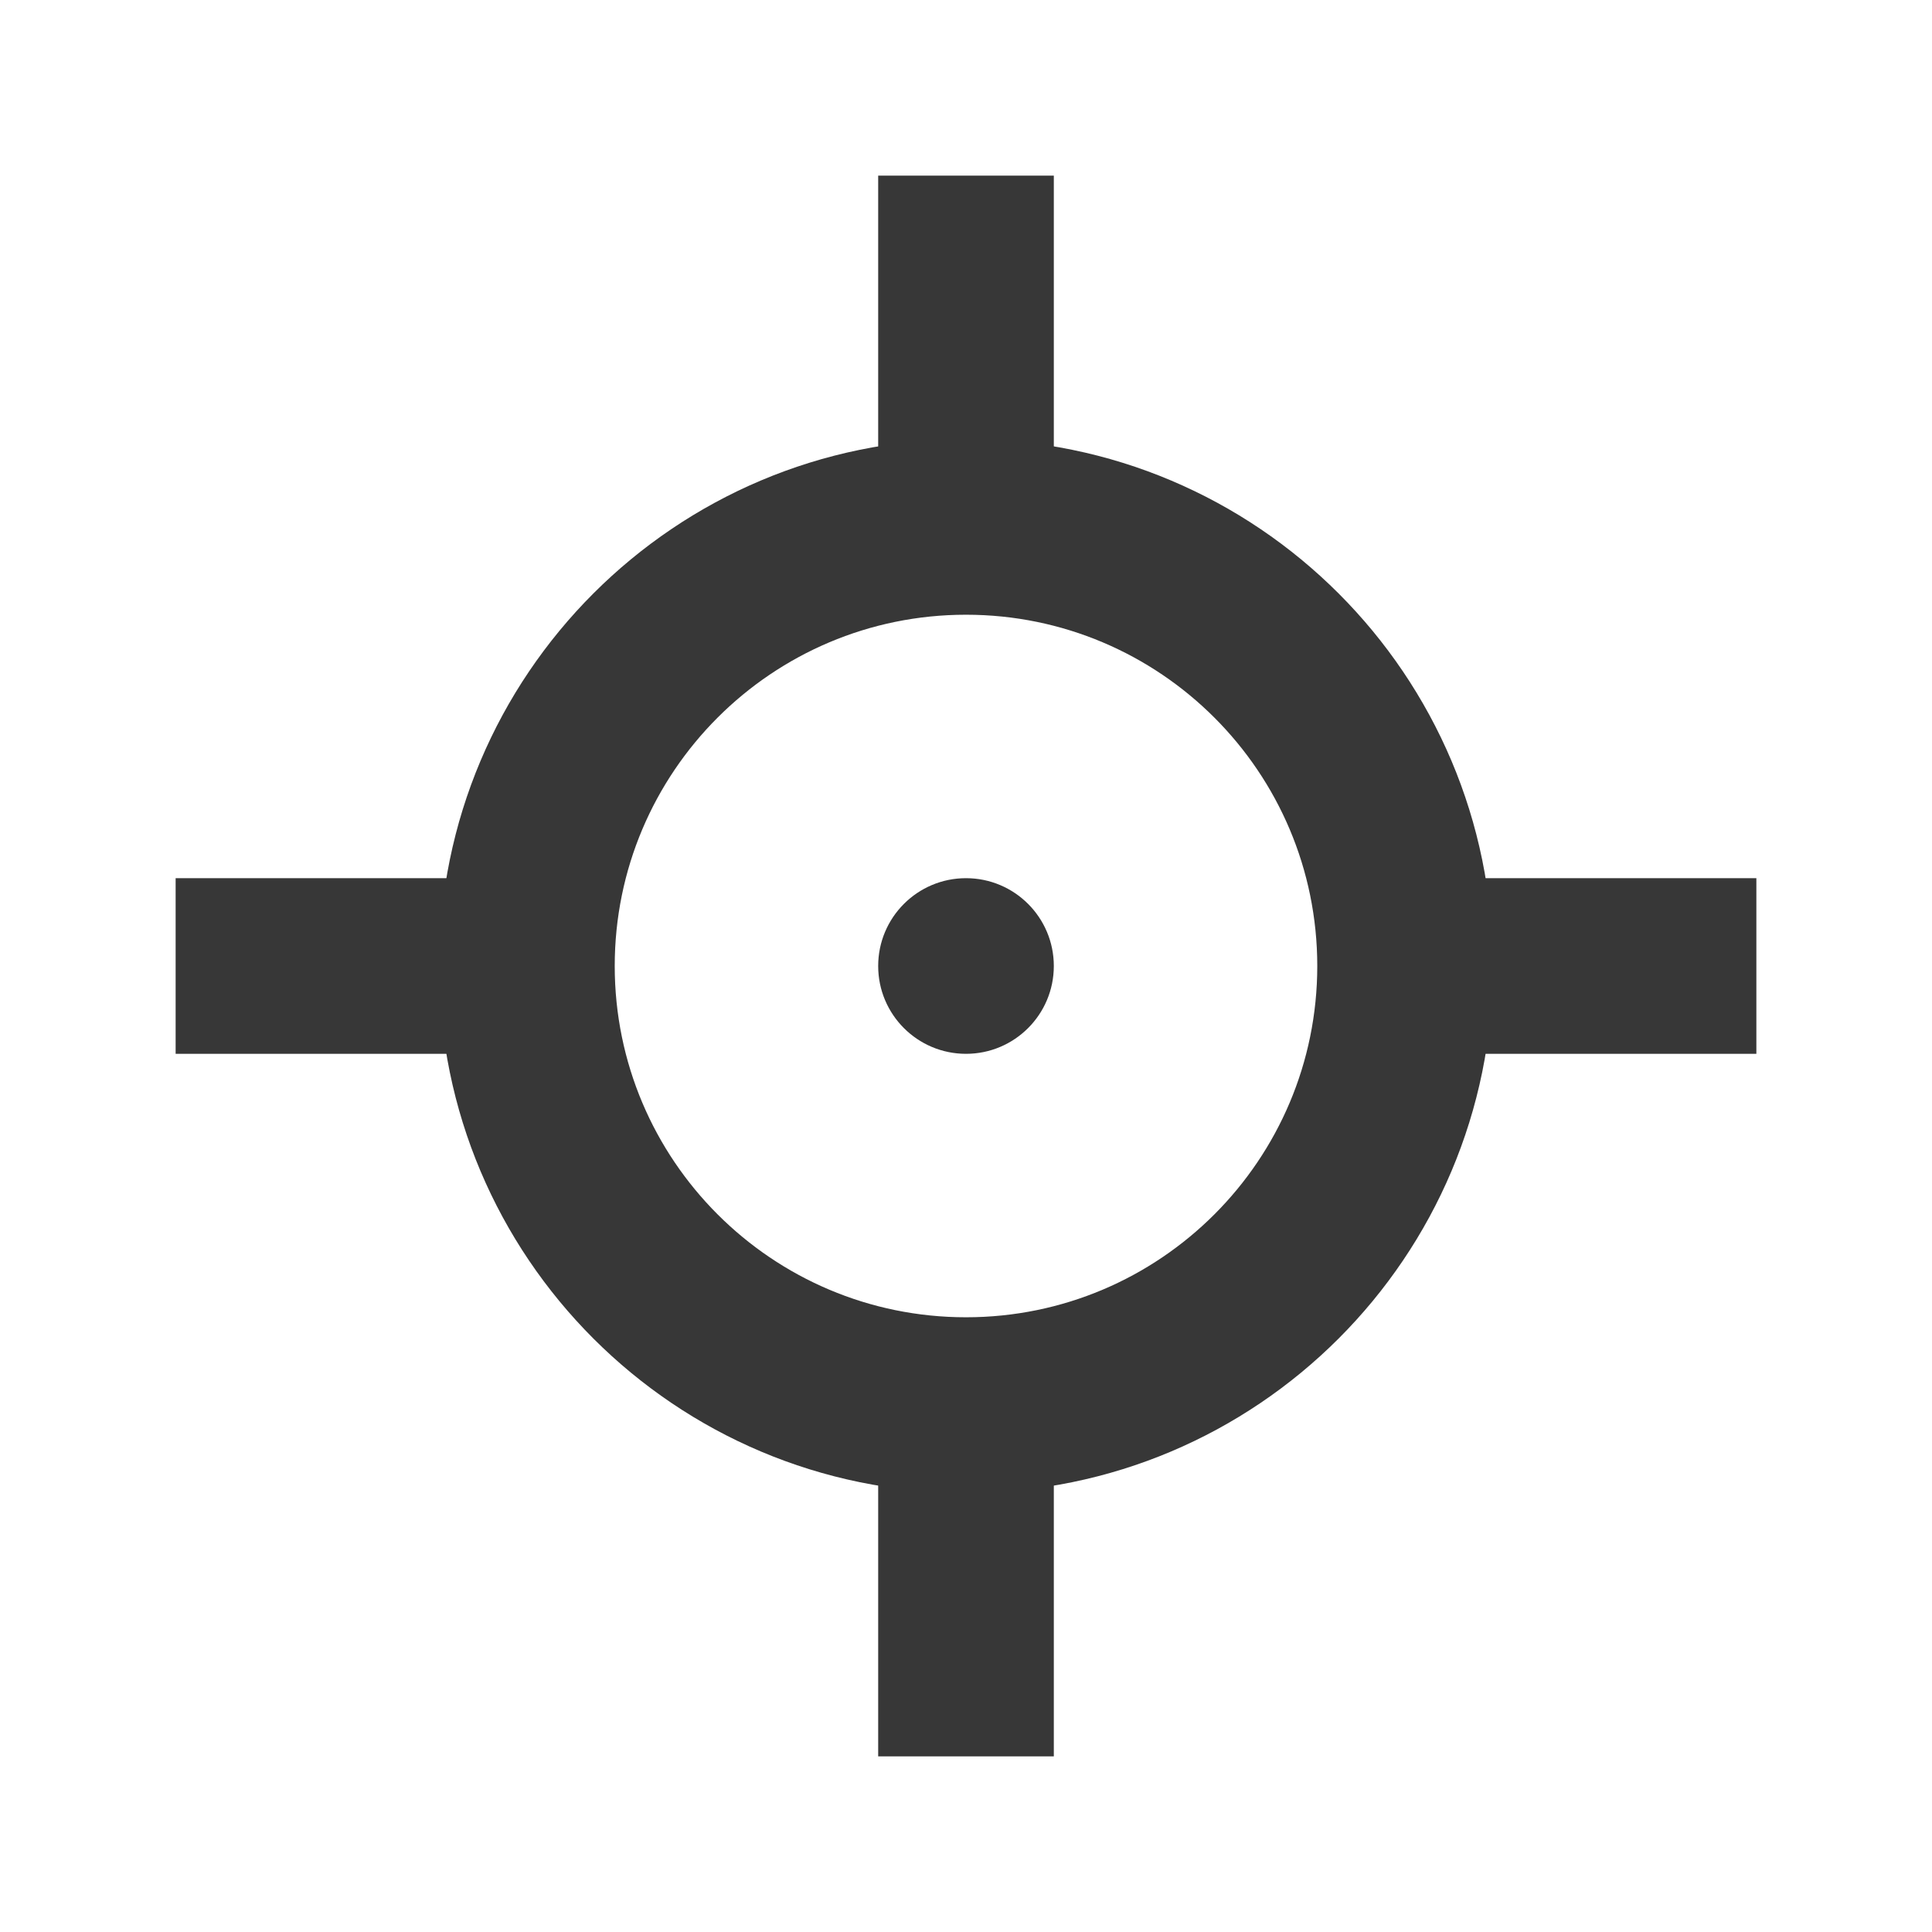
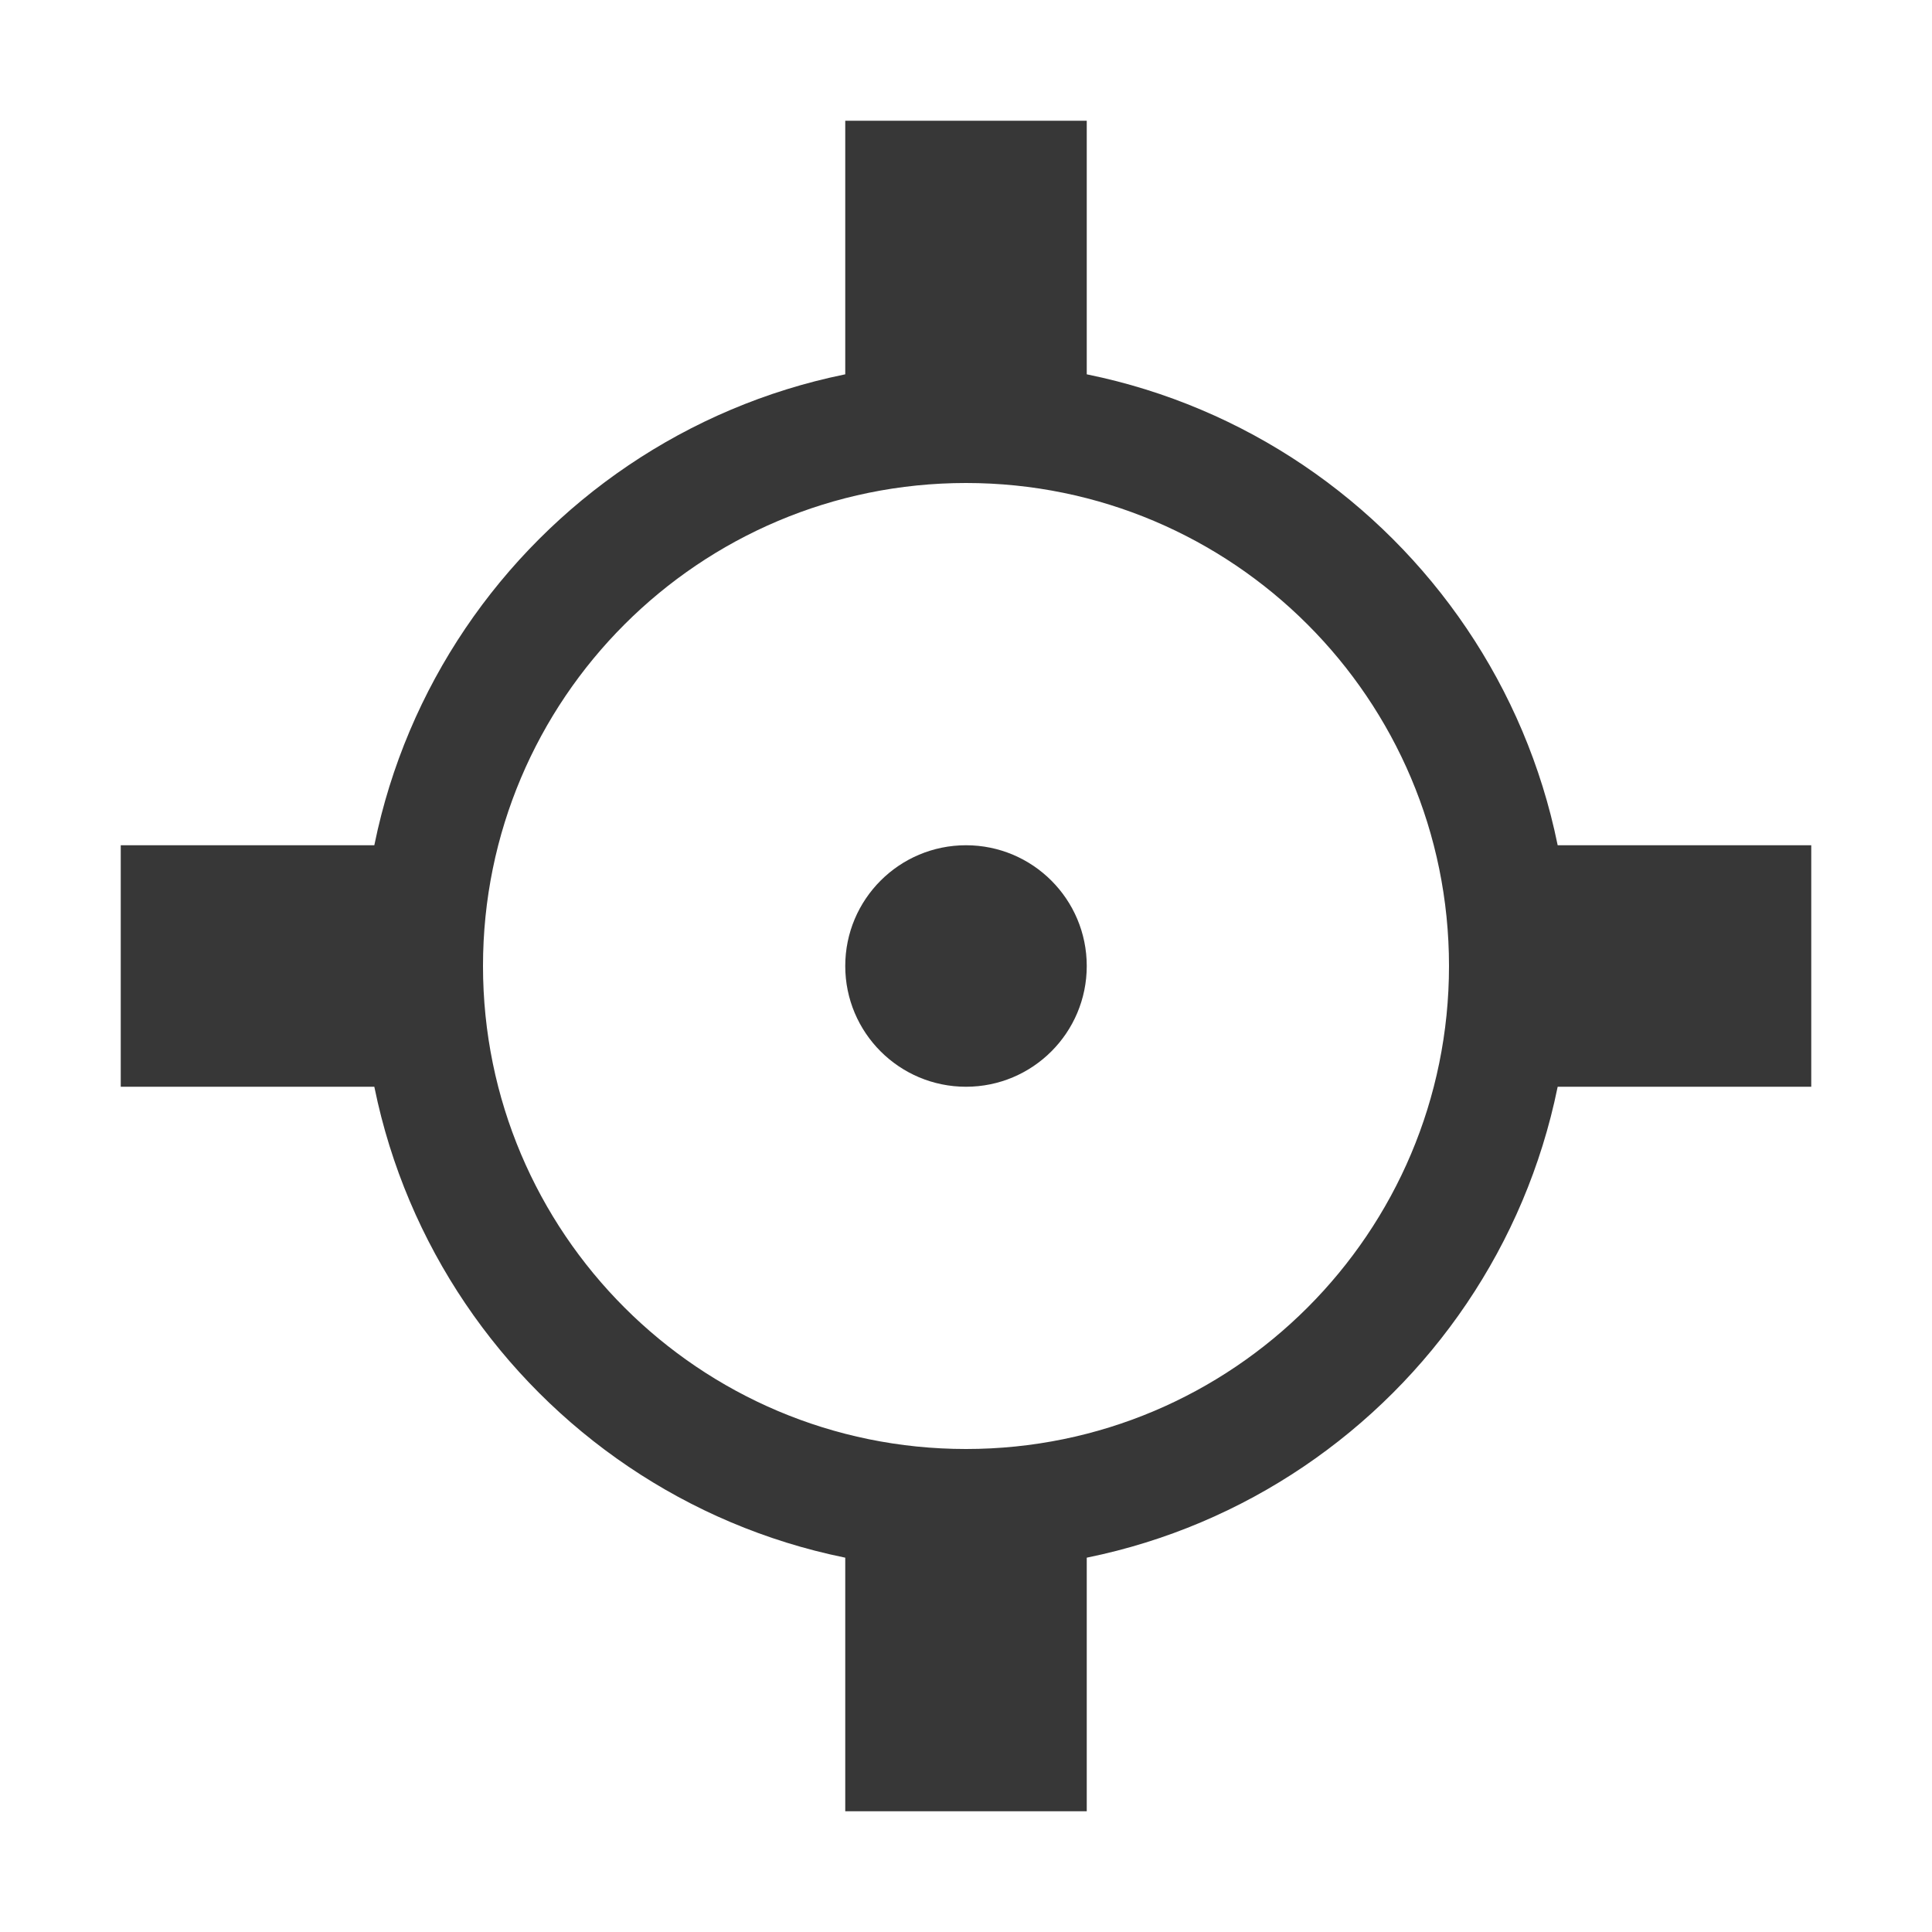
- <svg xmlns="http://www.w3.org/2000/svg" version="1.1" width="22" height="22" id="svg6190">
+ <svg xmlns="http://www.w3.org/2000/svg" version="1.1" width="16" height="16" id="svg6190">
  <defs id="defs6194" />
-   <g id="g6344" transform="translate(0,-1)">
-     <path style="color:#000000;clip-rule:nonzero;display:inline;overflow:visible;visibility:visible;opacity:1;isolation:auto;mix-blend-mode:normal;color-interpolation:sRGB;color-interpolation-filters:linearRGB;solid-color:#000000;solid-opacity:1;fill:#373737;fill-opacity:1;fill-rule:evenodd;stroke:none;stroke-width:1.5;stroke-linecap:square;stroke-linejoin:round;stroke-miterlimit:4;stroke-dasharray:none;stroke-dashoffset:0;stroke-opacity:1;marker:none;color-rendering:auto;image-rendering:auto;shape-rendering:auto;text-rendering:auto;enable-background:accumulate" d="M 11 5 A 6 6 0 0 0 5 11 A 6 6 0 0 0 11 17 A 6 6 0 0 0 17 11 A 6 6 0 0 0 11 5 z M 11 7 A 4 4 0 0 1 15 11 A 4 4 0 0 1 11 15 A 4 4 0 0 1 7 11 A 4 4 0 0 1 11 7 z " transform="translate(0,1)" id="path4428" />
-     <rect style="color:#000000;clip-rule:nonzero;display:inline;overflow:visible;visibility:visible;opacity:1;isolation:auto;mix-blend-mode:normal;color-interpolation:sRGB;color-interpolation-filters:linearRGB;solid-color:#000000;solid-opacity:1;fill:#373737;fill-opacity:1;fill-rule:evenodd;stroke:none;stroke-width:1.5;stroke-linecap:square;stroke-linejoin:round;stroke-miterlimit:4;stroke-dasharray:none;stroke-dashoffset:0;stroke-opacity:1;marker:none;color-rendering:auto;image-rendering:auto;shape-rendering:auto;text-rendering:auto;enable-background:accumulate" id="rect4411" width="2" height="4" x="10" y="3" />
-     <rect style="color:#000000;clip-rule:nonzero;display:inline;overflow:visible;visibility:visible;opacity:1;isolation:auto;mix-blend-mode:normal;color-interpolation:sRGB;color-interpolation-filters:linearRGB;solid-color:#000000;solid-opacity:1;fill:#373737;fill-opacity:1;fill-rule:evenodd;stroke:none;stroke-width:1.5;stroke-linecap:square;stroke-linejoin:round;stroke-miterlimit:4;stroke-dasharray:none;stroke-dashoffset:0;stroke-opacity:1;marker:none;color-rendering:auto;image-rendering:auto;shape-rendering:auto;text-rendering:auto;enable-background:accumulate" id="rect4411-3" width="2" height="4" x="-13" y="2" transform="matrix(0,-1,1,0,0,0)" />
-     <rect style="color:#000000;clip-rule:nonzero;display:inline;overflow:visible;visibility:visible;opacity:1;isolation:auto;mix-blend-mode:normal;color-interpolation:sRGB;color-interpolation-filters:linearRGB;solid-color:#000000;solid-opacity:1;fill:#373737;fill-opacity:1;fill-rule:evenodd;stroke:none;stroke-width:1.5;stroke-linecap:square;stroke-linejoin:round;stroke-miterlimit:4;stroke-dasharray:none;stroke-dashoffset:0;stroke-opacity:1;marker:none;color-rendering:auto;image-rendering:auto;shape-rendering:auto;text-rendering:auto;enable-background:accumulate" id="rect4411-6" width="2" height="4" x="-12" y="-21" transform="scale(-1,-1)" />
-     <rect style="color:#000000;clip-rule:nonzero;display:inline;overflow:visible;visibility:visible;opacity:1;isolation:auto;mix-blend-mode:normal;color-interpolation:sRGB;color-interpolation-filters:linearRGB;solid-color:#000000;solid-opacity:1;fill:#373737;fill-opacity:1;fill-rule:evenodd;stroke:none;stroke-width:1.5;stroke-linecap:square;stroke-linejoin:round;stroke-miterlimit:4;stroke-dasharray:none;stroke-dashoffset:0;stroke-opacity:1;marker:none;color-rendering:auto;image-rendering:auto;shape-rendering:auto;text-rendering:auto;enable-background:accumulate" id="rect4411-3-7" width="2" height="4" x="11" y="-20" transform="matrix(0,1,-1,0,0,0)" />
-     <circle style="color:#000000;clip-rule:nonzero;display:inline;overflow:visible;visibility:visible;opacity:1;isolation:auto;mix-blend-mode:normal;color-interpolation:sRGB;color-interpolation-filters:linearRGB;solid-color:#000000;solid-opacity:1;fill:#373737;fill-opacity:1;fill-rule:evenodd;stroke:none;stroke-width:1.5;stroke-linecap:square;stroke-linejoin:round;stroke-miterlimit:4;stroke-dasharray:none;stroke-dashoffset:0;stroke-opacity:1;marker:none;color-rendering:auto;image-rendering:auto;shape-rendering:auto;text-rendering:auto;enable-background:accumulate" id="path4459" cx="11" cy="12" r="1" />
+   <g id="g6344" transform="translate(0,-7)">
+     <rect style="color:#000000;clip-rule:nonzero;display:inline;overflow:visible;visibility:visible;opacity:1;isolation:auto;mix-blend-mode:normal;color-interpolation:sRGB;color-interpolation-filters:linearRGB;solid-color:#000000;solid-opacity:1;fill:#373737;fill-opacity:1;fill-rule:evenodd;stroke:none;stroke-width:1.167;stroke-linecap:square;stroke-linejoin:round;stroke-miterlimit:4;stroke-dasharray:none;stroke-dashoffset:0;stroke-opacity:1;marker:none;color-rendering:auto;image-rendering:auto;shape-rendering:auto;text-rendering:auto;enable-background:accumulate" id="rect4411-3" width="2" height="3" x="-16" y="1" transform="rotate(-90)" />
+     <rect style="color:#000000;clip-rule:nonzero;display:inline;overflow:visible;visibility:visible;opacity:1;isolation:auto;mix-blend-mode:normal;color-interpolation:sRGB;color-interpolation-filters:linearRGB;solid-color:#000000;solid-opacity:1;fill:#373737;fill-opacity:1;fill-rule:evenodd;stroke:none;stroke-width:1.167;stroke-linecap:square;stroke-linejoin:round;stroke-miterlimit:4;stroke-dasharray:none;stroke-dashoffset:0;stroke-opacity:1;marker:none;color-rendering:auto;image-rendering:auto;shape-rendering:auto;text-rendering:auto;enable-background:accumulate" id="rect4411-3-3" width="2" height="3" x="-16" y="12" transform="rotate(-90)" />
+     <rect style="color:#000000;clip-rule:nonzero;display:inline;overflow:visible;visibility:visible;opacity:1;isolation:auto;mix-blend-mode:normal;color-interpolation:sRGB;color-interpolation-filters:linearRGB;solid-color:#000000;solid-opacity:1;fill:#373737;fill-opacity:1;fill-rule:evenodd;stroke:none;stroke-width:1.167;stroke-linecap:square;stroke-linejoin:round;stroke-miterlimit:4;stroke-dasharray:none;stroke-dashoffset:0;stroke-opacity:1;marker:none;color-rendering:auto;image-rendering:auto;shape-rendering:auto;text-rendering:auto;enable-background:accumulate" id="rect4411-3-6" width="2" height="3" x="-9" y="-22" transform="scale(-1)" />
+     <rect style="color:#000000;clip-rule:nonzero;display:inline;overflow:visible;visibility:visible;opacity:1;isolation:auto;mix-blend-mode:normal;color-interpolation:sRGB;color-interpolation-filters:linearRGB;solid-color:#000000;solid-opacity:1;fill:#373737;fill-opacity:1;fill-rule:evenodd;stroke:none;stroke-width:1.167;stroke-linecap:square;stroke-linejoin:round;stroke-miterlimit:4;stroke-dasharray:none;stroke-dashoffset:0;stroke-opacity:1;marker:none;color-rendering:auto;image-rendering:auto;shape-rendering:auto;text-rendering:auto;enable-background:accumulate" id="rect4411-3-3-7" width="2" height="3" x="-9" y="-11" transform="scale(-1)" />
+     <path id="path853" transform="translate(0,7)" d="M 8,3 A 5,5 0 0 0 3,8 5,5 0 0 0 8,13 5,5 0 0 0 13,8 5,5 0 0 0 8,3 Z M 8,4 A 4,4 0 0 1 12,8 4,4 0 0 1 8,12 4,4 0 0 1 4,8 4,4 0 0 1 8,4 Z" style="opacity:1;vector-effect:none;fill:#373737;fill-opacity:1;stroke:none;stroke-width:4;stroke-linecap:square;stroke-linejoin:round;stroke-miterlimit:4;stroke-dasharray:none;stroke-dashoffset:3.2;stroke-opacity:0.551" />
+     <circle style="opacity:1;vector-effect:none;fill:#373737;fill-opacity:1;stroke:none;stroke-width:4;stroke-linecap:square;stroke-linejoin:round;stroke-miterlimit:4;stroke-dasharray:none;stroke-dashoffset:3.2;stroke-opacity:0.551" id="path858" cx="8" cy="15" r="1" />
  </g>
-   <g id="layer1" />
+   <g id="layer1" transform="translate(0,-6)" />
</svg>
